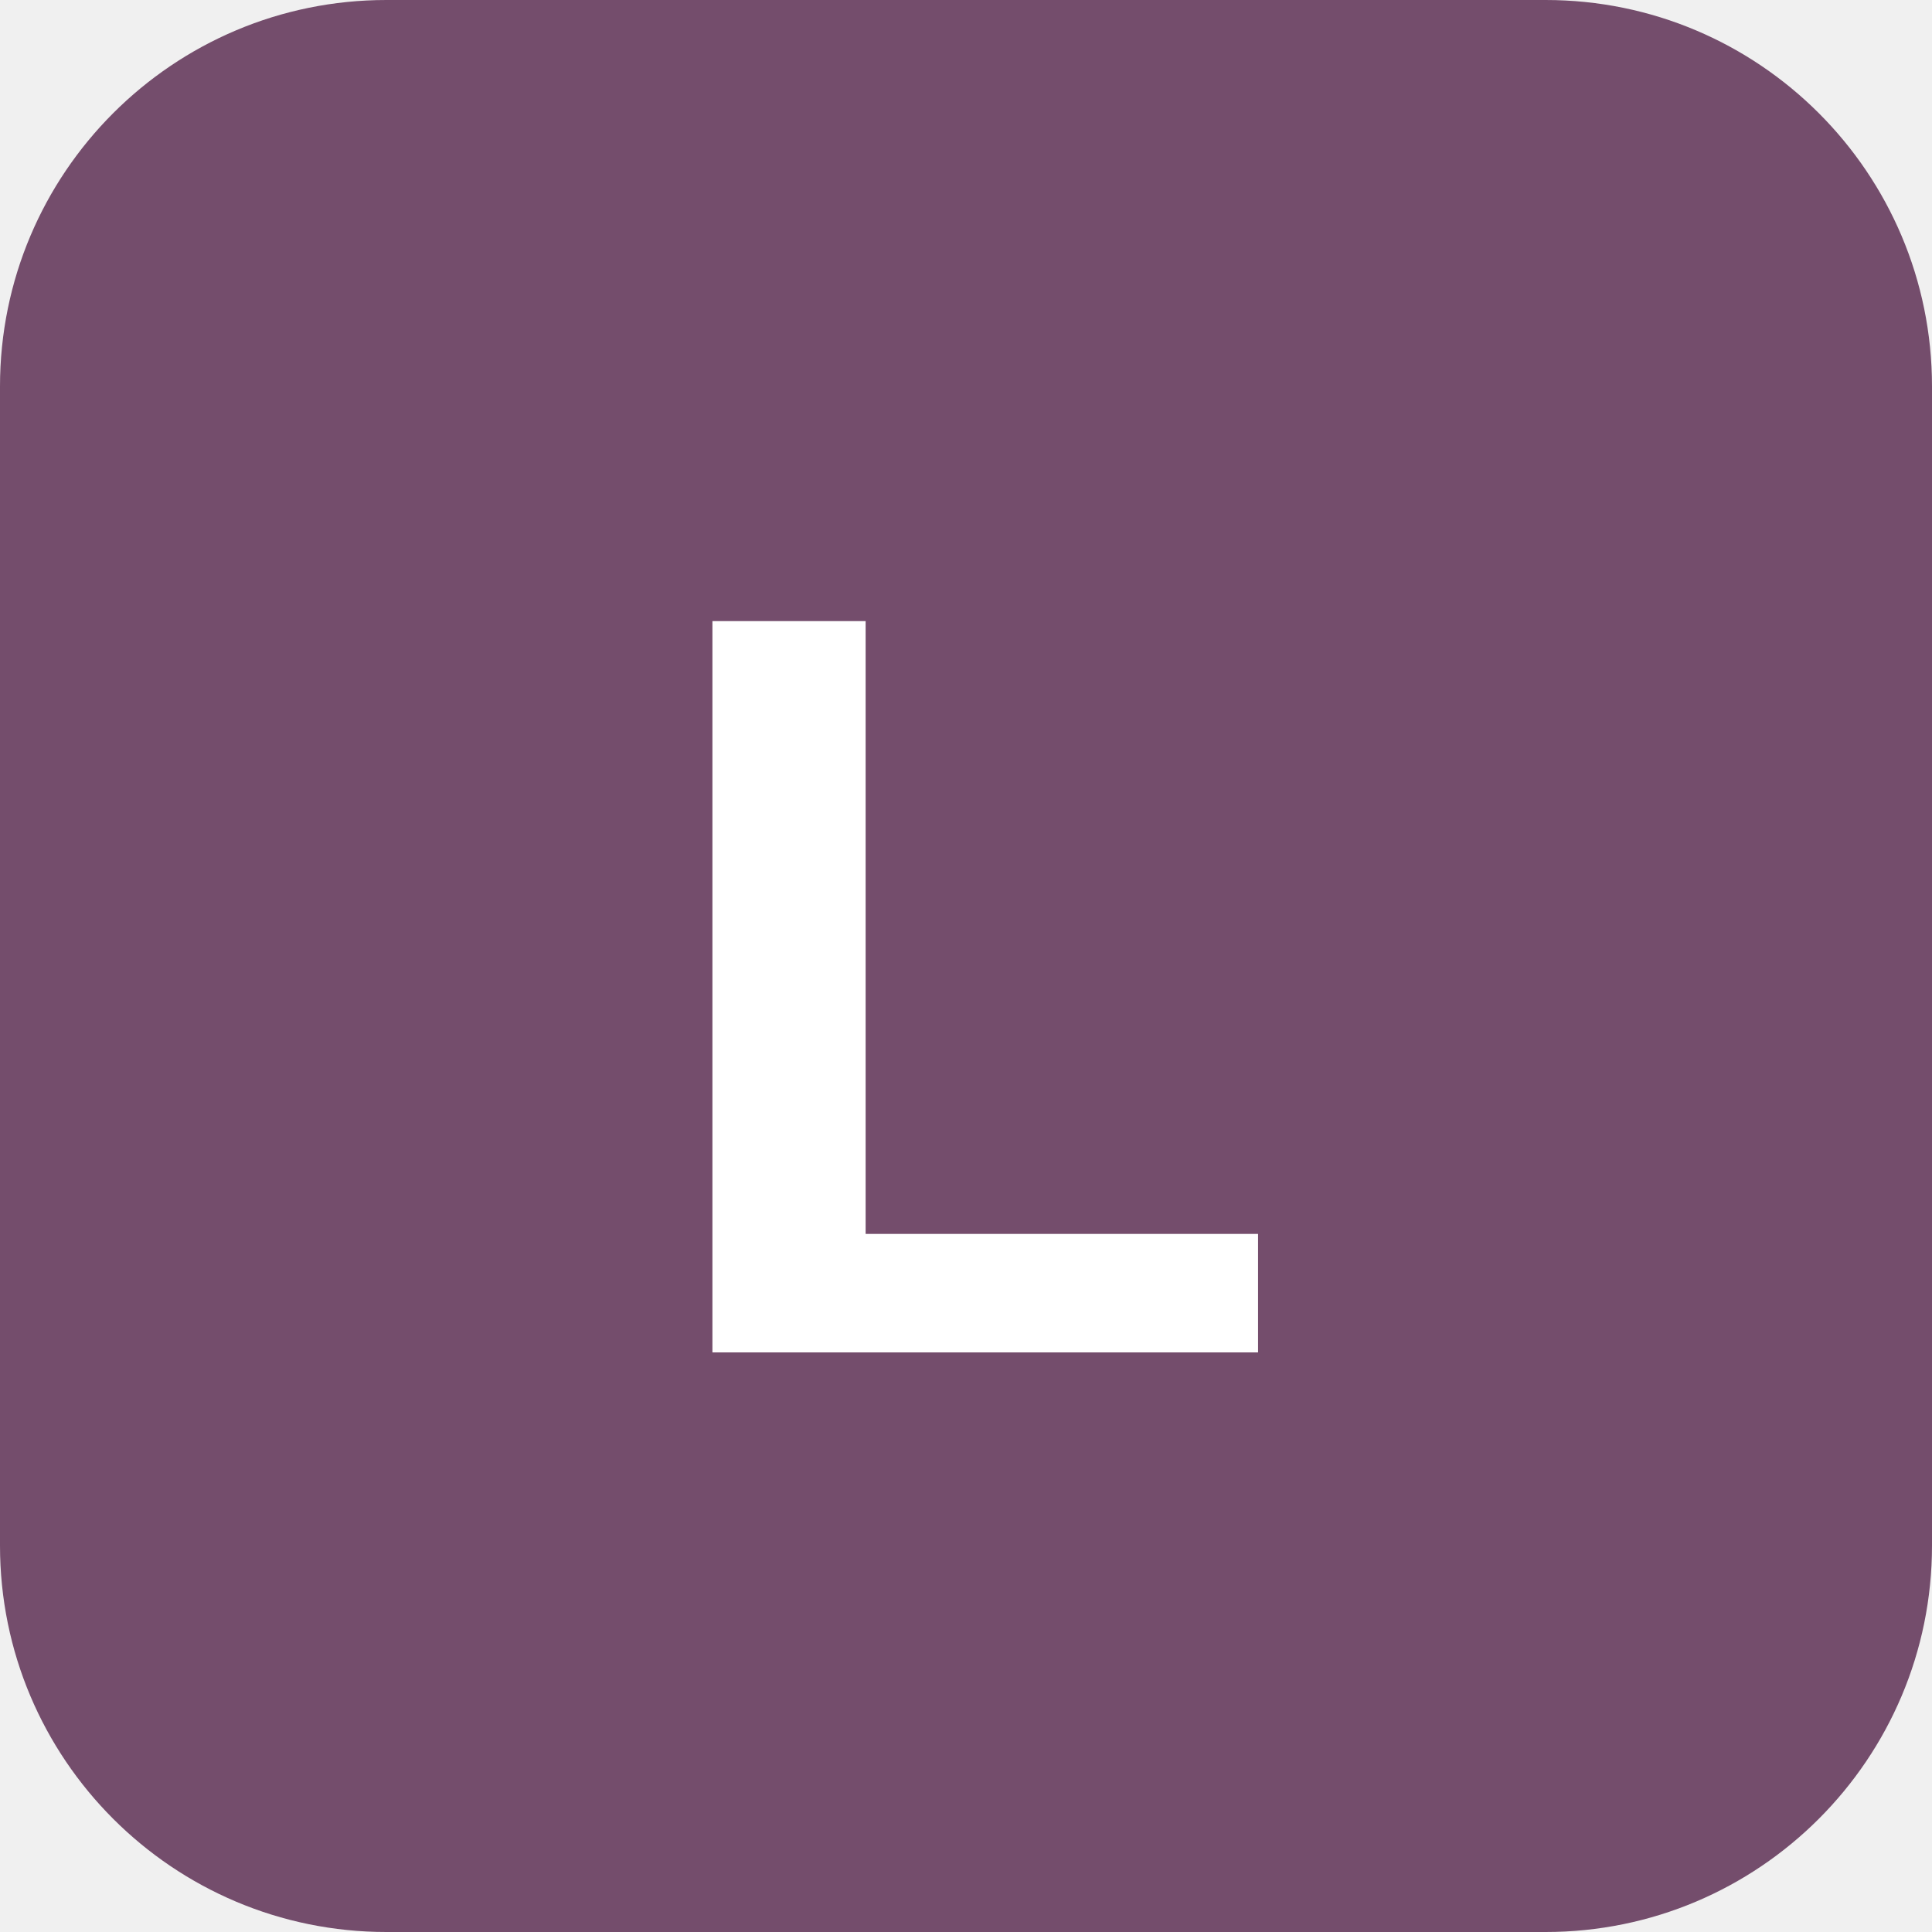
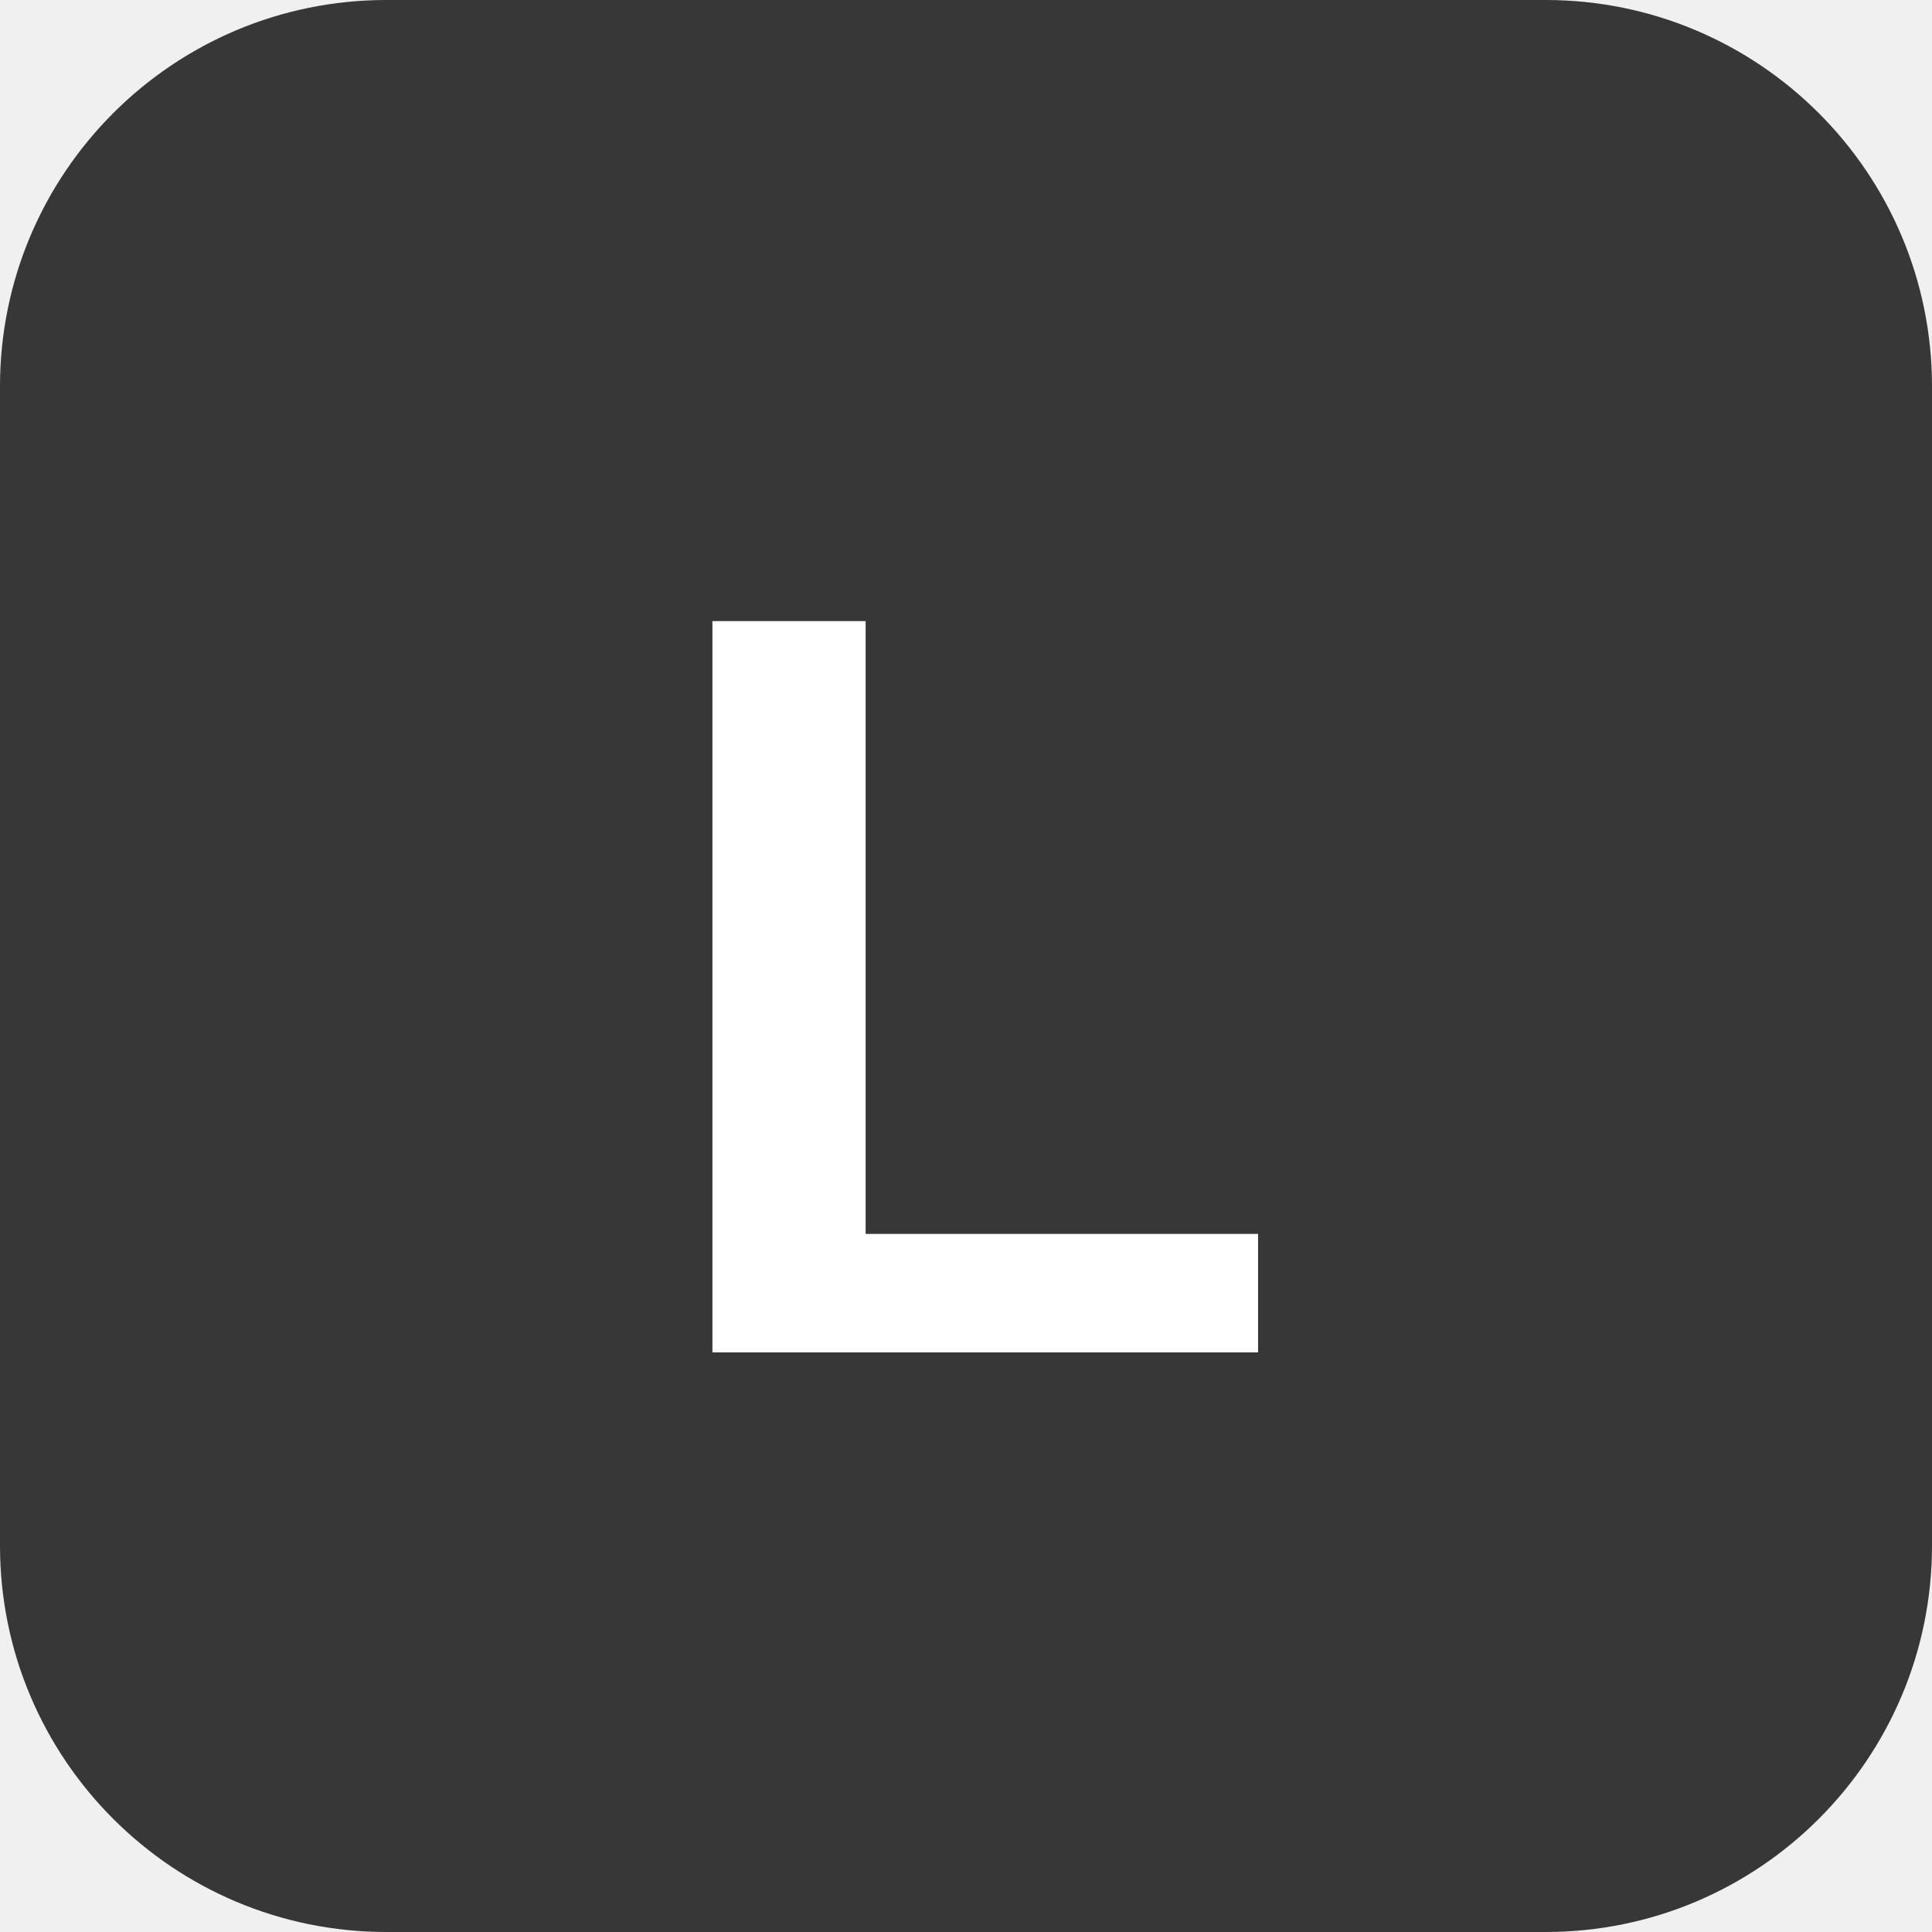
<svg xmlns="http://www.w3.org/2000/svg" viewBox="0 0 40 40">
-   <rect width="40" height="40" rx="8" fill="#744d6c" />
+   <rect width="40" height="40" rx="8" fill="#383738" />
  <text x="20" y="28" text-anchor="middle" font-family="Arial" font-weight="700" font-size="22" fill="#ffffff">L</text>
</svg>
